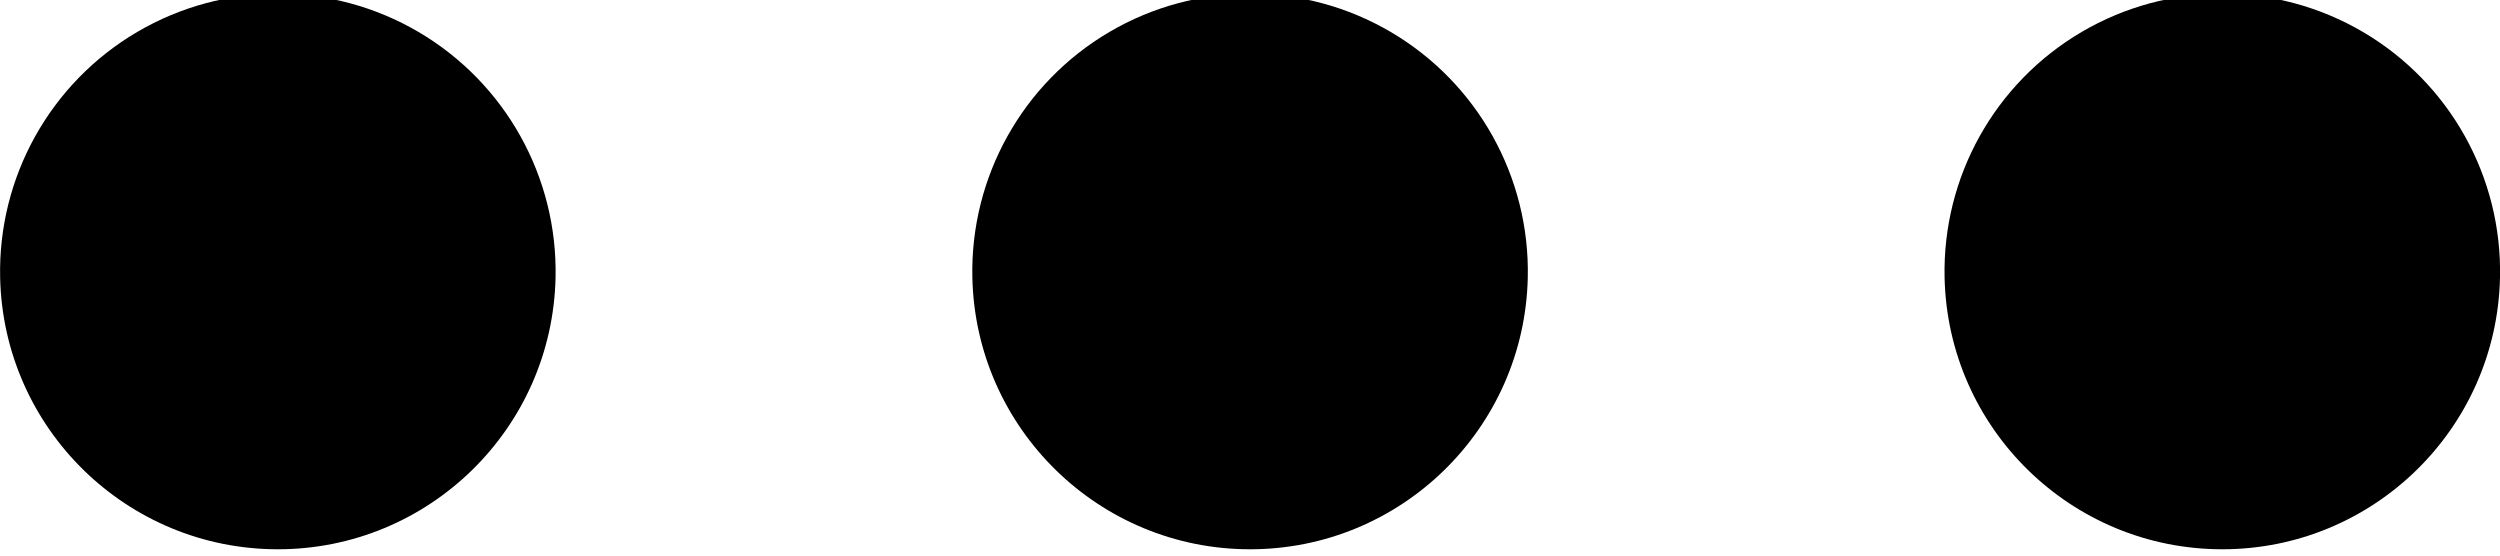
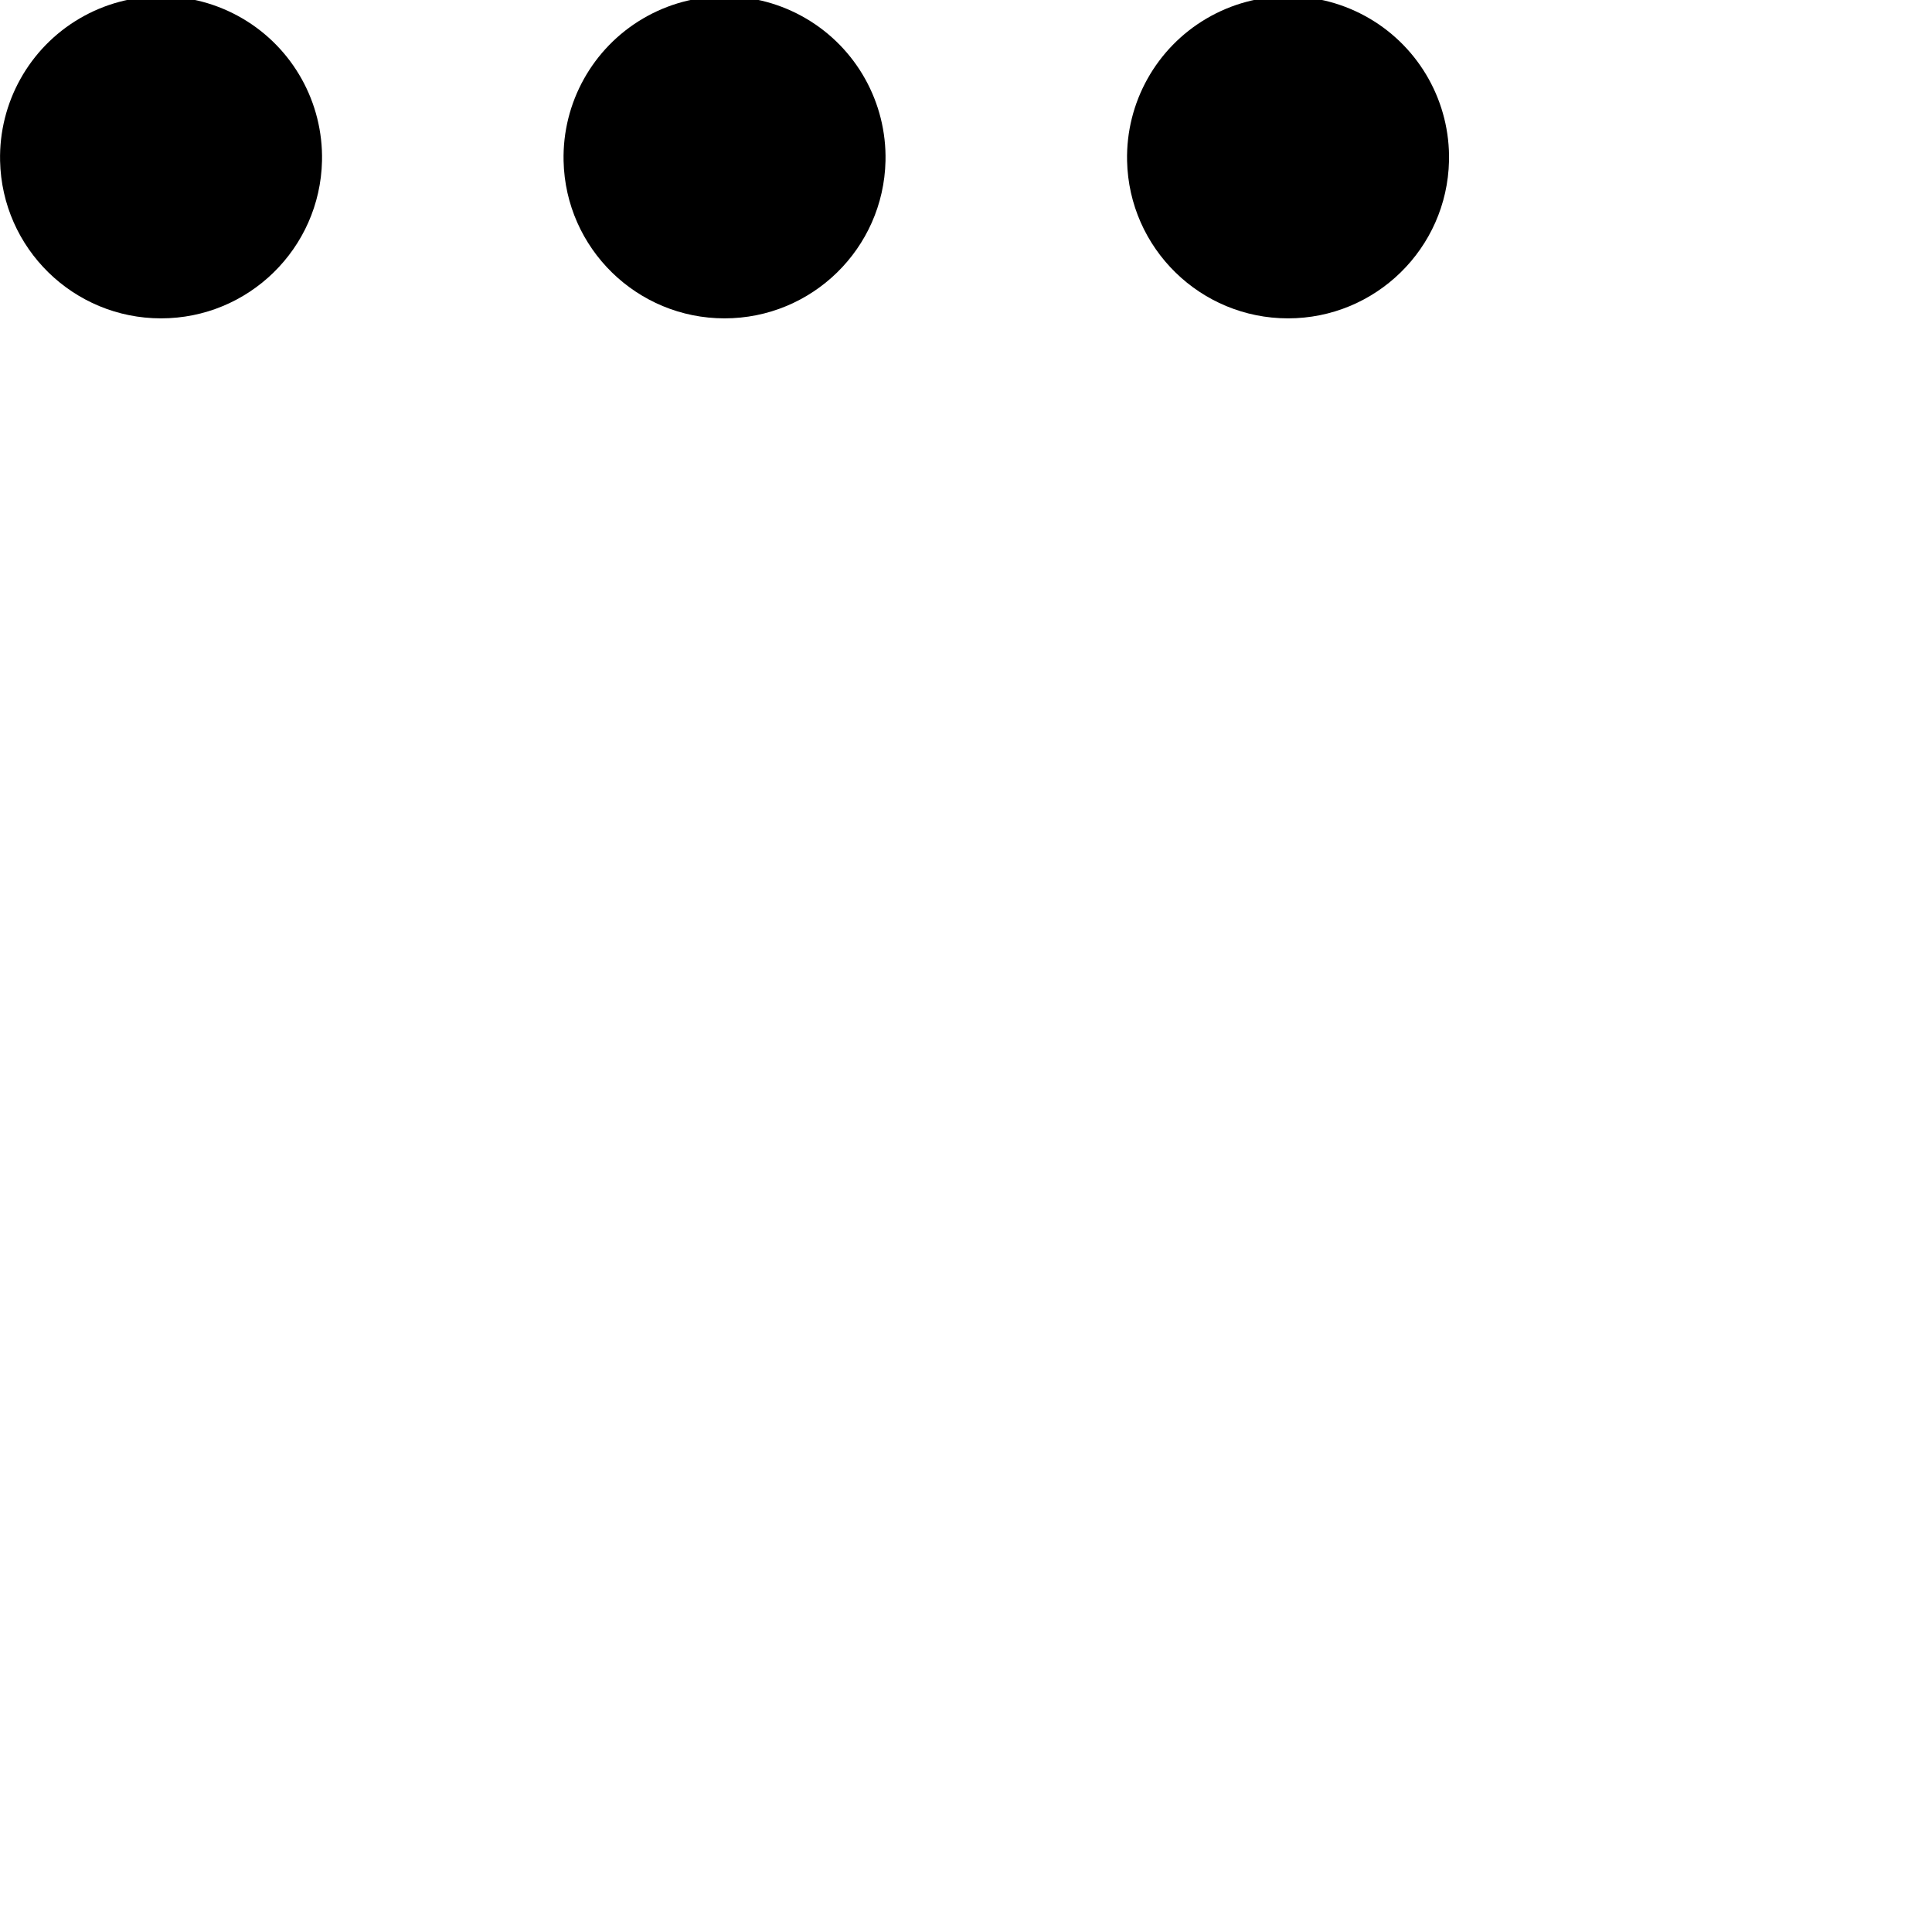
- <svg xmlns="http://www.w3.org/2000/svg" width="18" height="4" viewBox="0 0 18 4">
+ <svg xmlns="http://www.w3.org/2000/svg" width="24" height="24" viewBox="0 0 24 24">
  <path d="M4 2a2 2 0 1 0-3.999-.001A2 2 0 0 0 4 2m7 0a2 2 0 1 0-3.999-.001A2 2 0 0 0 11 2m7 0a2 2 0 1 0-3.999-.001A2 2 0 0 0 18 2" fill-rule="evenodd" />
</svg>
